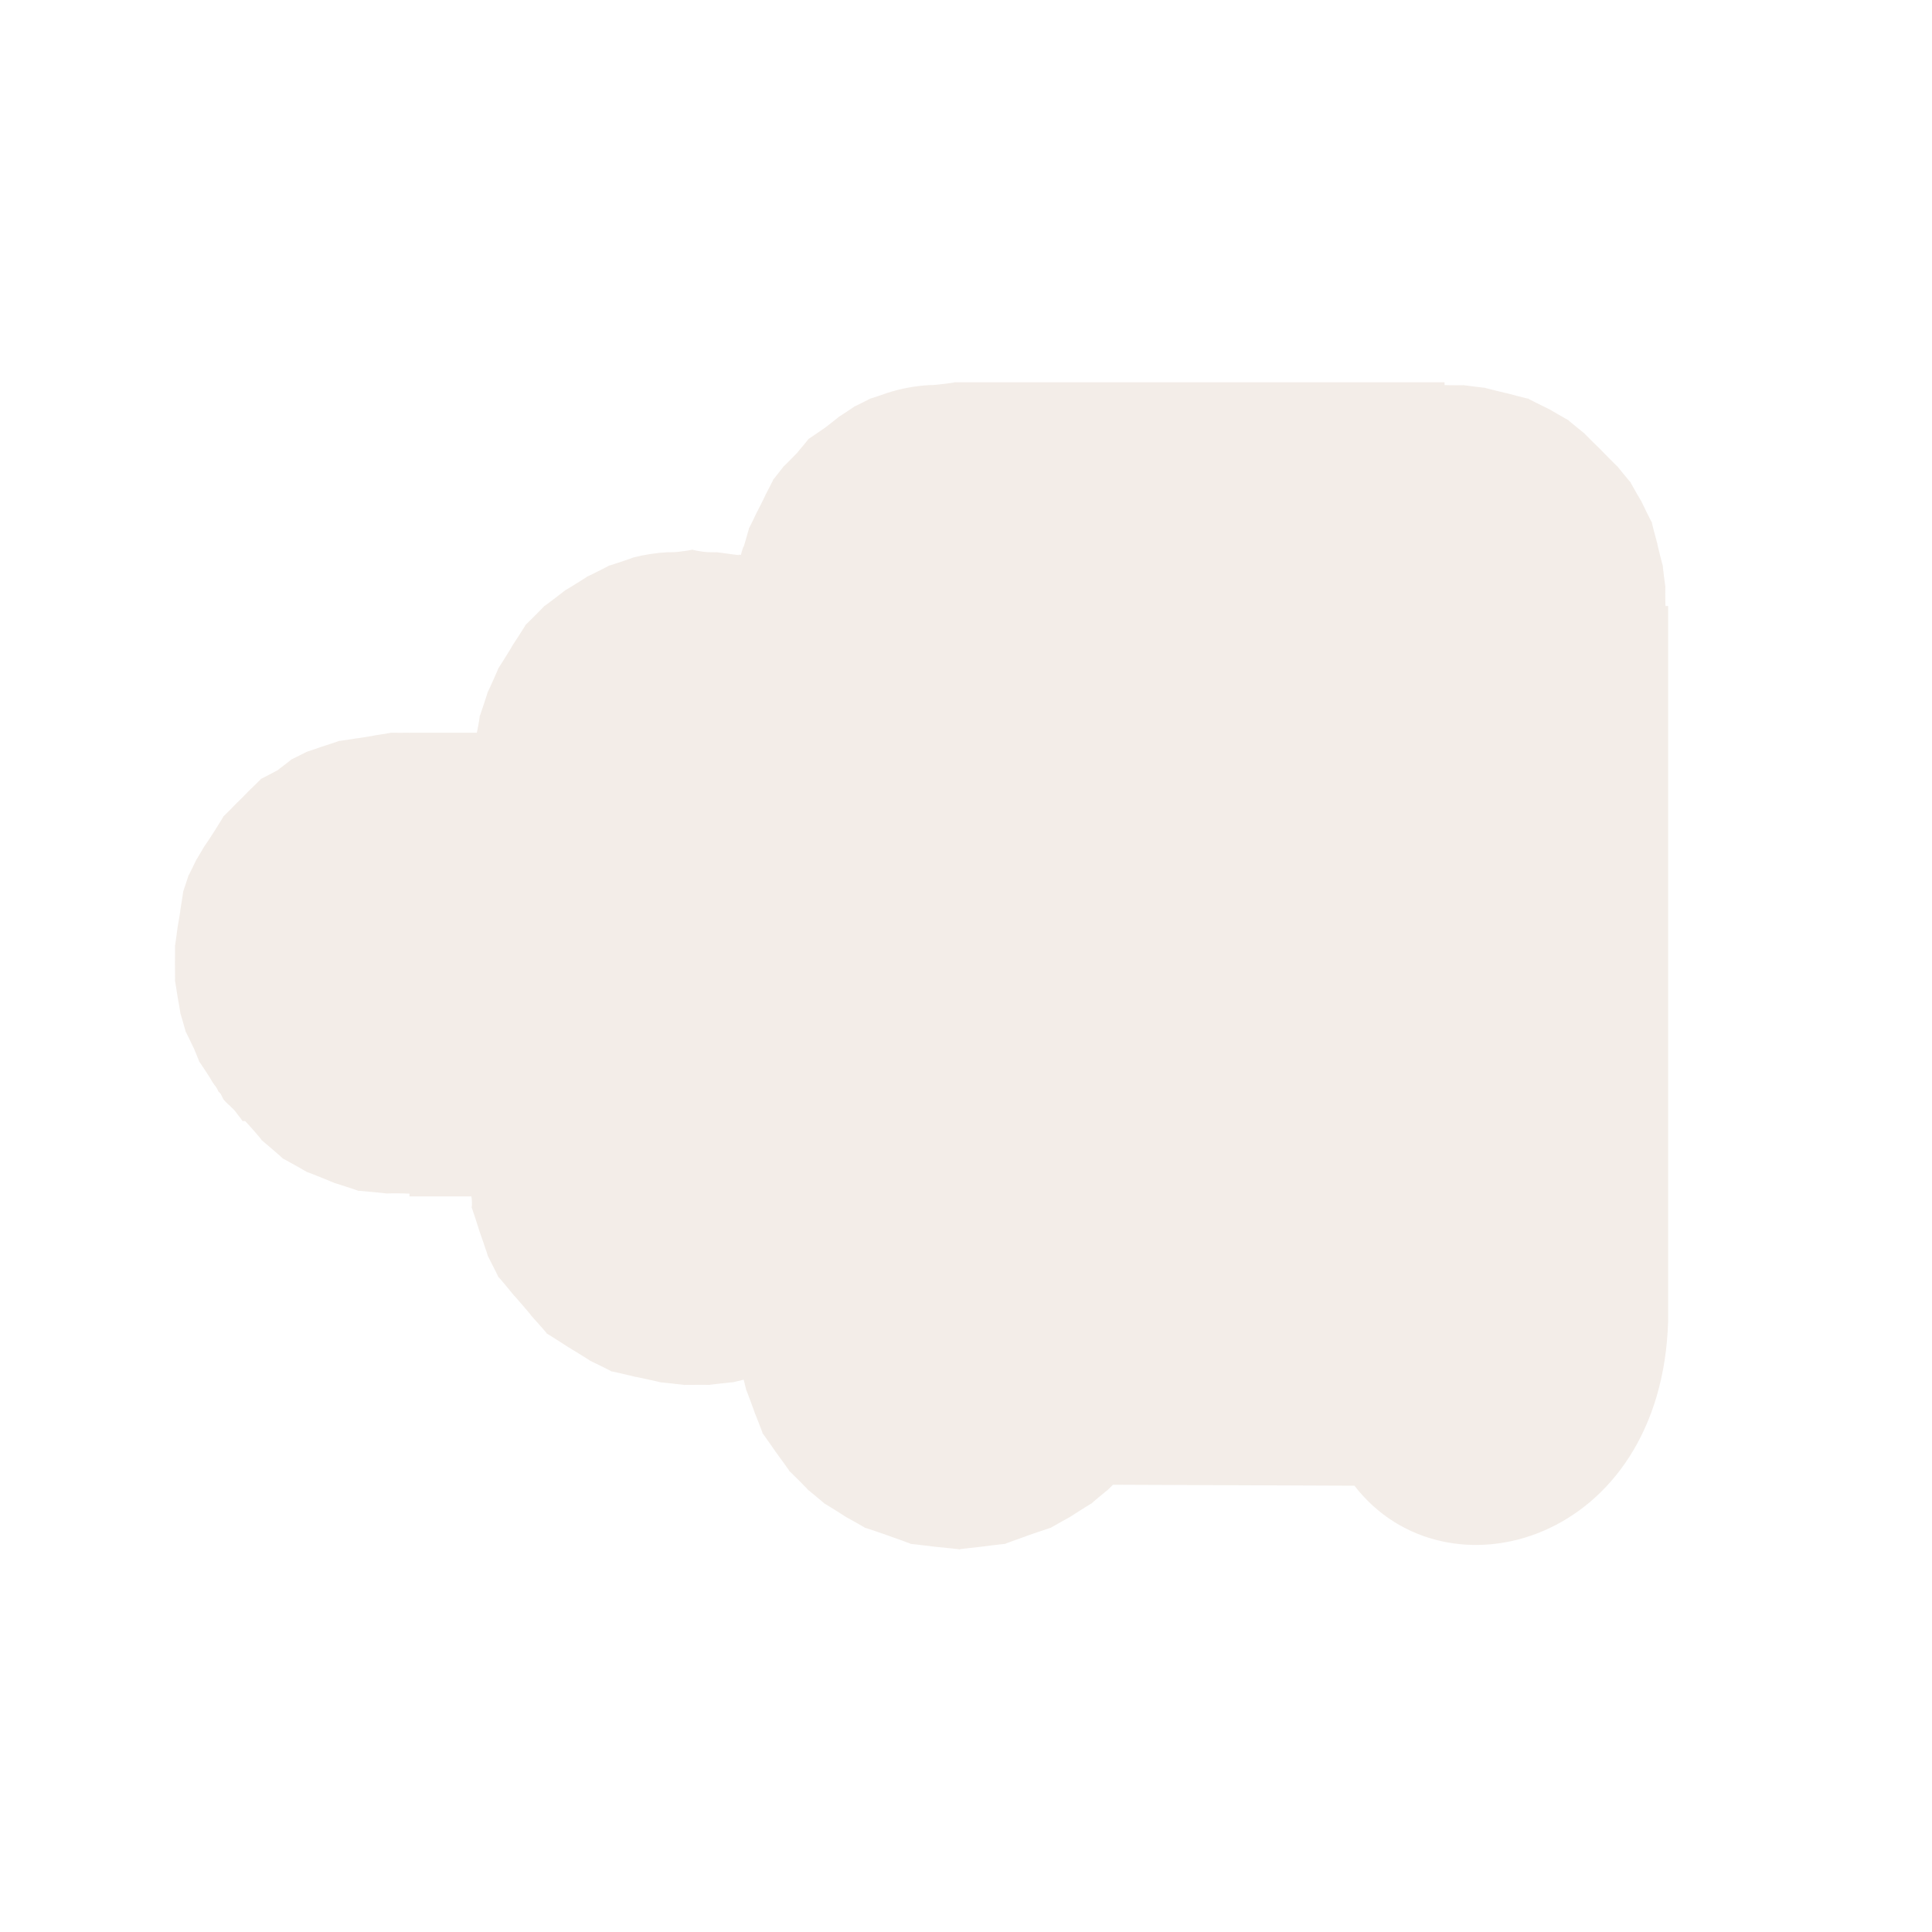
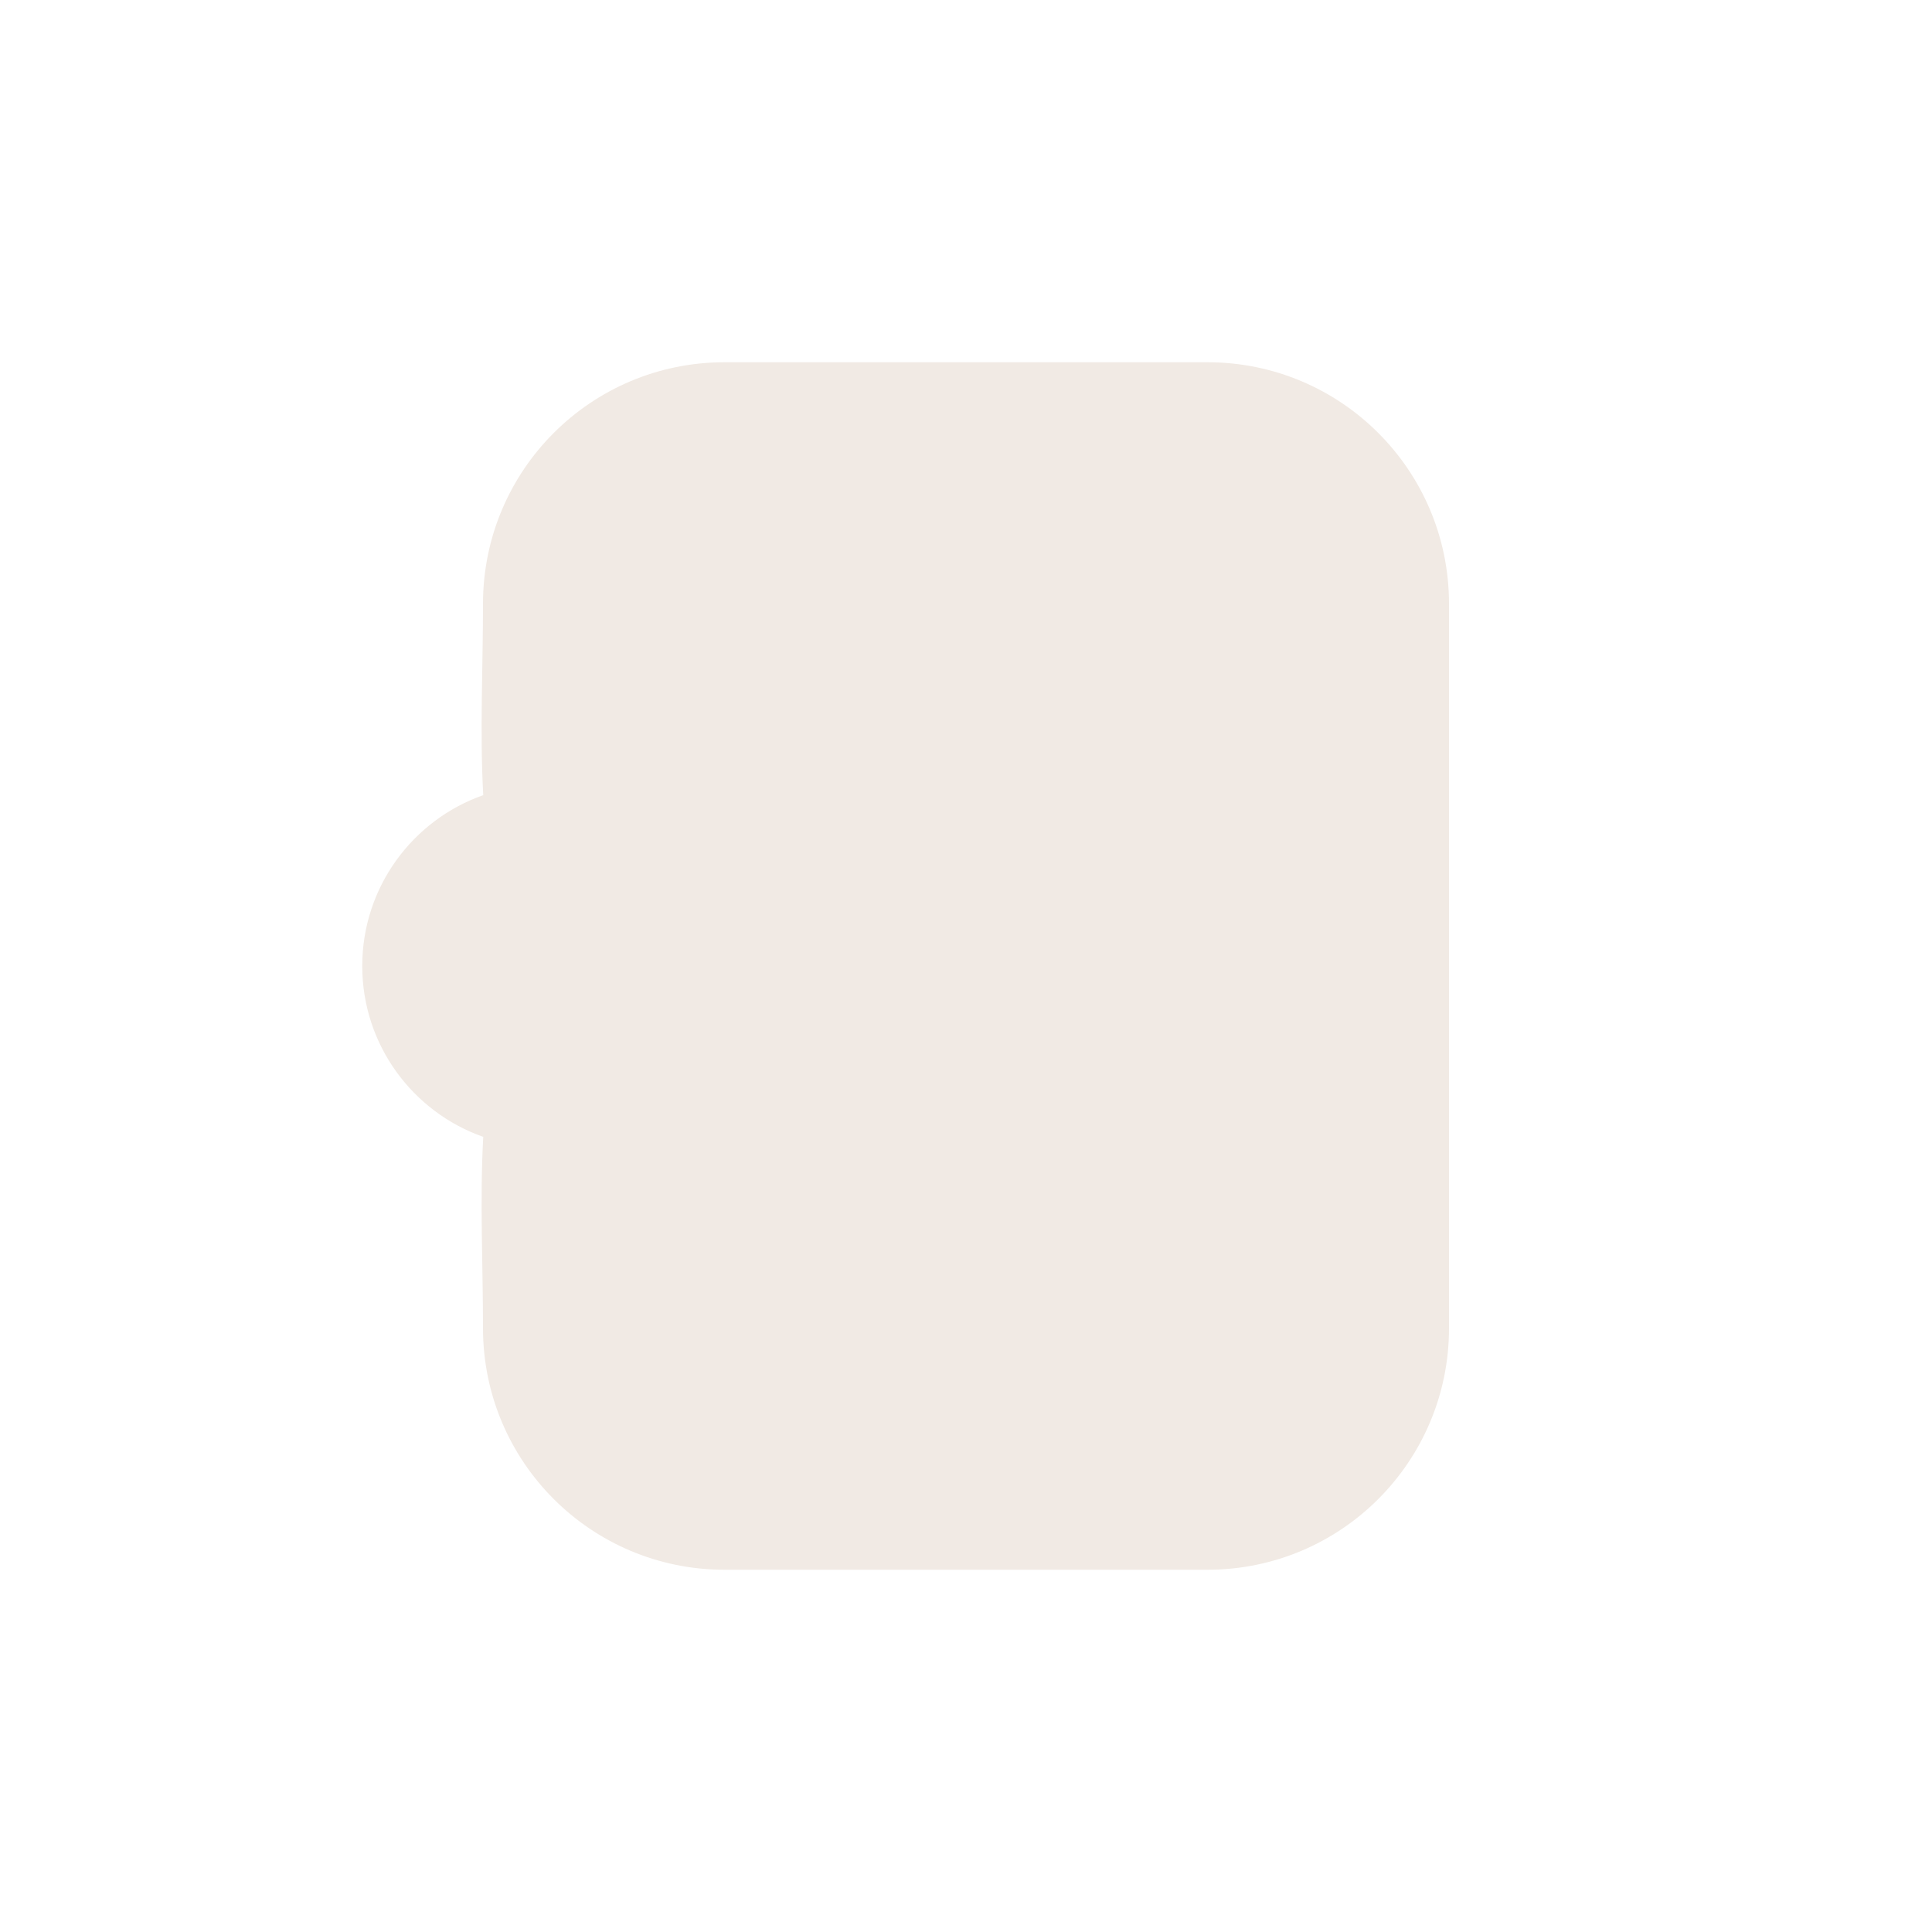
<svg xmlns="http://www.w3.org/2000/svg" width="16" height="16" viewBox="0 0 16 16" fill="none">
-   <path opacity="0.848" d="M7.9 3.166C7.935 3.166 7.743 3.189 7.721 3.189C7.719 3.189 7.695 3.189 7.699 3.189C7.578 3.196 7.457 3.218 7.342 3.256C7.369 3.247 7.181 3.312 7.208 3.3C7.234 3.289 7.049 3.381 7.074 3.367C7.099 3.354 6.916 3.472 6.94 3.457C6.964 3.441 6.806 3.563 6.828 3.546C6.851 3.528 6.673 3.654 6.694 3.635C6.716 3.616 6.585 3.768 6.605 3.747C6.625 3.726 6.476 3.881 6.493 3.858C6.511 3.836 6.388 3.994 6.404 3.97C6.42 3.946 6.323 4.129 6.337 4.104C6.351 4.079 6.258 4.264 6.27 4.238C6.282 4.212 6.194 4.399 6.203 4.372C6.213 4.345 6.151 4.556 6.159 4.528C6.162 4.514 6.146 4.55 6.136 4.595C6.135 4.594 6.11 4.594 6.114 4.595C6.147 4.602 6.013 4.584 5.935 4.573C5.947 4.574 5.901 4.574 5.868 4.573C5.802 4.57 5.71 4.55 5.735 4.55C5.763 4.55 5.632 4.571 5.578 4.573C5.563 4.573 5.526 4.574 5.534 4.573C5.436 4.578 5.338 4.593 5.243 4.617C5.281 4.607 5.006 4.699 5.043 4.684C5.079 4.669 4.83 4.793 4.864 4.774C4.898 4.755 4.654 4.908 4.685 4.885C4.717 4.862 4.478 5.045 4.507 5.019C4.536 4.993 4.325 5.205 4.351 5.175C4.376 5.146 4.217 5.386 4.239 5.354C4.261 5.322 4.109 5.567 4.127 5.533C4.146 5.498 4.024 5.77 4.038 5.733C4.052 5.697 3.961 5.972 3.971 5.934C3.978 5.91 3.964 5.998 3.949 6.068H3.391C3.417 6.069 3.208 6.069 3.234 6.068C3.261 6.067 3.074 6.094 3.1 6.091C3.127 6.088 2.941 6.118 2.967 6.113C2.992 6.108 2.785 6.142 2.81 6.135C2.836 6.128 2.651 6.189 2.676 6.18C2.701 6.171 2.518 6.235 2.542 6.225C2.566 6.214 2.385 6.304 2.408 6.292C2.432 6.279 2.275 6.395 2.297 6.381C2.319 6.366 2.142 6.464 2.163 6.448C2.184 6.432 2.032 6.577 2.051 6.559C2.071 6.542 1.944 6.668 1.962 6.649C1.98 6.63 1.834 6.781 1.85 6.76C1.867 6.74 1.768 6.894 1.783 6.872C1.798 6.85 1.681 7.029 1.694 7.006C1.707 6.983 1.616 7.141 1.627 7.117C1.639 7.094 1.551 7.276 1.56 7.251C1.57 7.227 1.508 7.411 1.516 7.385C1.523 7.36 1.488 7.567 1.493 7.542C1.499 7.516 1.467 7.702 1.471 7.676C1.475 7.649 1.447 7.858 1.449 7.832C1.45 7.805 1.449 7.992 1.449 7.966C1.448 7.939 1.451 8.148 1.449 8.122C1.446 8.096 1.475 8.282 1.471 8.256C1.466 8.23 1.5 8.415 1.493 8.39C1.487 8.364 1.546 8.571 1.538 8.546C1.529 8.521 1.615 8.704 1.605 8.68C1.594 8.656 1.662 8.815 1.649 8.792C1.637 8.768 1.753 8.948 1.739 8.926C1.757 8.963 1.791 9.005 1.783 8.993C1.801 9.018 1.812 9.045 1.806 9.037C1.802 9.033 1.821 9.051 1.828 9.059C1.835 9.075 1.843 9.089 1.85 9.104C1.874 9.133 1.903 9.158 1.895 9.149C1.91 9.164 1.924 9.179 1.94 9.193C1.979 9.243 2.02 9.297 2.007 9.283C2.009 9.285 2.031 9.285 2.029 9.283C2.034 9.285 2.192 9.464 2.163 9.439C2.131 9.412 2.376 9.618 2.341 9.595C2.307 9.572 2.58 9.726 2.542 9.707C2.505 9.688 2.805 9.81 2.766 9.796C2.726 9.782 3.007 9.872 2.967 9.863C2.926 9.854 3.254 9.889 3.212 9.885C3.179 9.882 3.333 9.882 3.391 9.885V9.908H3.904C3.912 9.959 3.908 10.013 3.904 9.997C3.896 9.96 3.983 10.233 3.971 10.198C3.959 10.162 4.054 10.433 4.038 10.399C4.022 10.365 4.147 10.61 4.127 10.577C4.108 10.545 4.284 10.763 4.261 10.734C4.238 10.704 4.421 10.917 4.395 10.89C4.369 10.863 4.558 11.07 4.529 11.046C4.5 11.022 4.739 11.178 4.708 11.158C4.676 11.137 4.92 11.287 4.886 11.269C4.853 11.252 5.1 11.372 5.065 11.359C5.03 11.345 5.302 11.413 5.266 11.403C5.23 11.394 5.504 11.453 5.467 11.448C5.43 11.443 5.705 11.472 5.668 11.47C5.63 11.469 5.906 11.467 5.868 11.47C5.831 11.473 6.106 11.441 6.069 11.448C6.053 11.451 6.107 11.439 6.159 11.426C6.17 11.476 6.186 11.531 6.181 11.515C6.17 11.479 6.262 11.728 6.248 11.694C6.234 11.659 6.333 11.905 6.315 11.872C6.297 11.839 6.448 12.059 6.427 12.028C6.405 11.998 6.563 12.213 6.538 12.185C6.514 12.156 6.722 12.366 6.694 12.341C6.667 12.316 6.858 12.475 6.828 12.453C6.798 12.43 7.039 12.583 7.007 12.564C6.975 12.545 7.197 12.669 7.163 12.653C7.129 12.638 7.399 12.732 7.364 12.72C7.329 12.709 7.579 12.795 7.543 12.787C7.506 12.78 7.781 12.814 7.744 12.81C7.706 12.806 7.982 12.832 7.944 12.832C7.907 12.832 8.16 12.806 8.123 12.81C8.086 12.814 8.36 12.779 8.324 12.787C8.287 12.795 8.538 12.709 8.502 12.72C8.467 12.732 8.737 12.638 8.703 12.653C8.669 12.669 8.892 12.545 8.86 12.564C8.828 12.583 9.068 12.43 9.038 12.453C9.008 12.475 9.199 12.316 9.172 12.341C9.164 12.348 9.199 12.315 9.217 12.296L11.217 12.304C11.974 13.285 13.764 12.778 13.815 10.935V5.019H13.793C13.791 4.994 13.79 4.832 13.793 4.863C13.796 4.898 13.764 4.65 13.771 4.684C13.777 4.719 13.716 4.472 13.726 4.506C13.736 4.539 13.668 4.295 13.681 4.327C13.694 4.36 13.576 4.118 13.592 4.149C13.608 4.18 13.483 3.963 13.503 3.992C13.522 4.021 13.369 3.831 13.391 3.858C13.413 3.885 13.232 3.7 13.257 3.724C13.282 3.749 13.096 3.568 13.123 3.59C13.15 3.613 12.96 3.46 12.989 3.479C13.018 3.498 12.802 3.373 12.833 3.39C12.864 3.406 12.622 3.287 12.655 3.3C12.687 3.313 12.442 3.246 12.476 3.256C12.509 3.265 12.263 3.205 12.297 3.211C12.332 3.217 12.084 3.186 12.119 3.189C12.149 3.191 11.987 3.191 11.963 3.189V3.166H7.944C7.929 3.165 7.891 3.166 7.9 3.166L7.9 3.166Z" fill="#F1EAE4" />
+   <path fill-rule="evenodd" clip-rule="evenodd" d="M4.002 9.415C3.973 9.941 4 10.474 4 11C4 12.105 4.895 13 6 13H10C11.105 13 12 12.105 12 11V5C12 3.895 11.105 3 10 3H6C4.895 3 4 3.895 4 5C4 5.526 3.973 6.059 4.002 6.585C3.419 6.79 3 7.346 3 8C3 8.654 3.419 9.21 4.002 9.415Z" fill="#F1EAE4" />
</svg>
